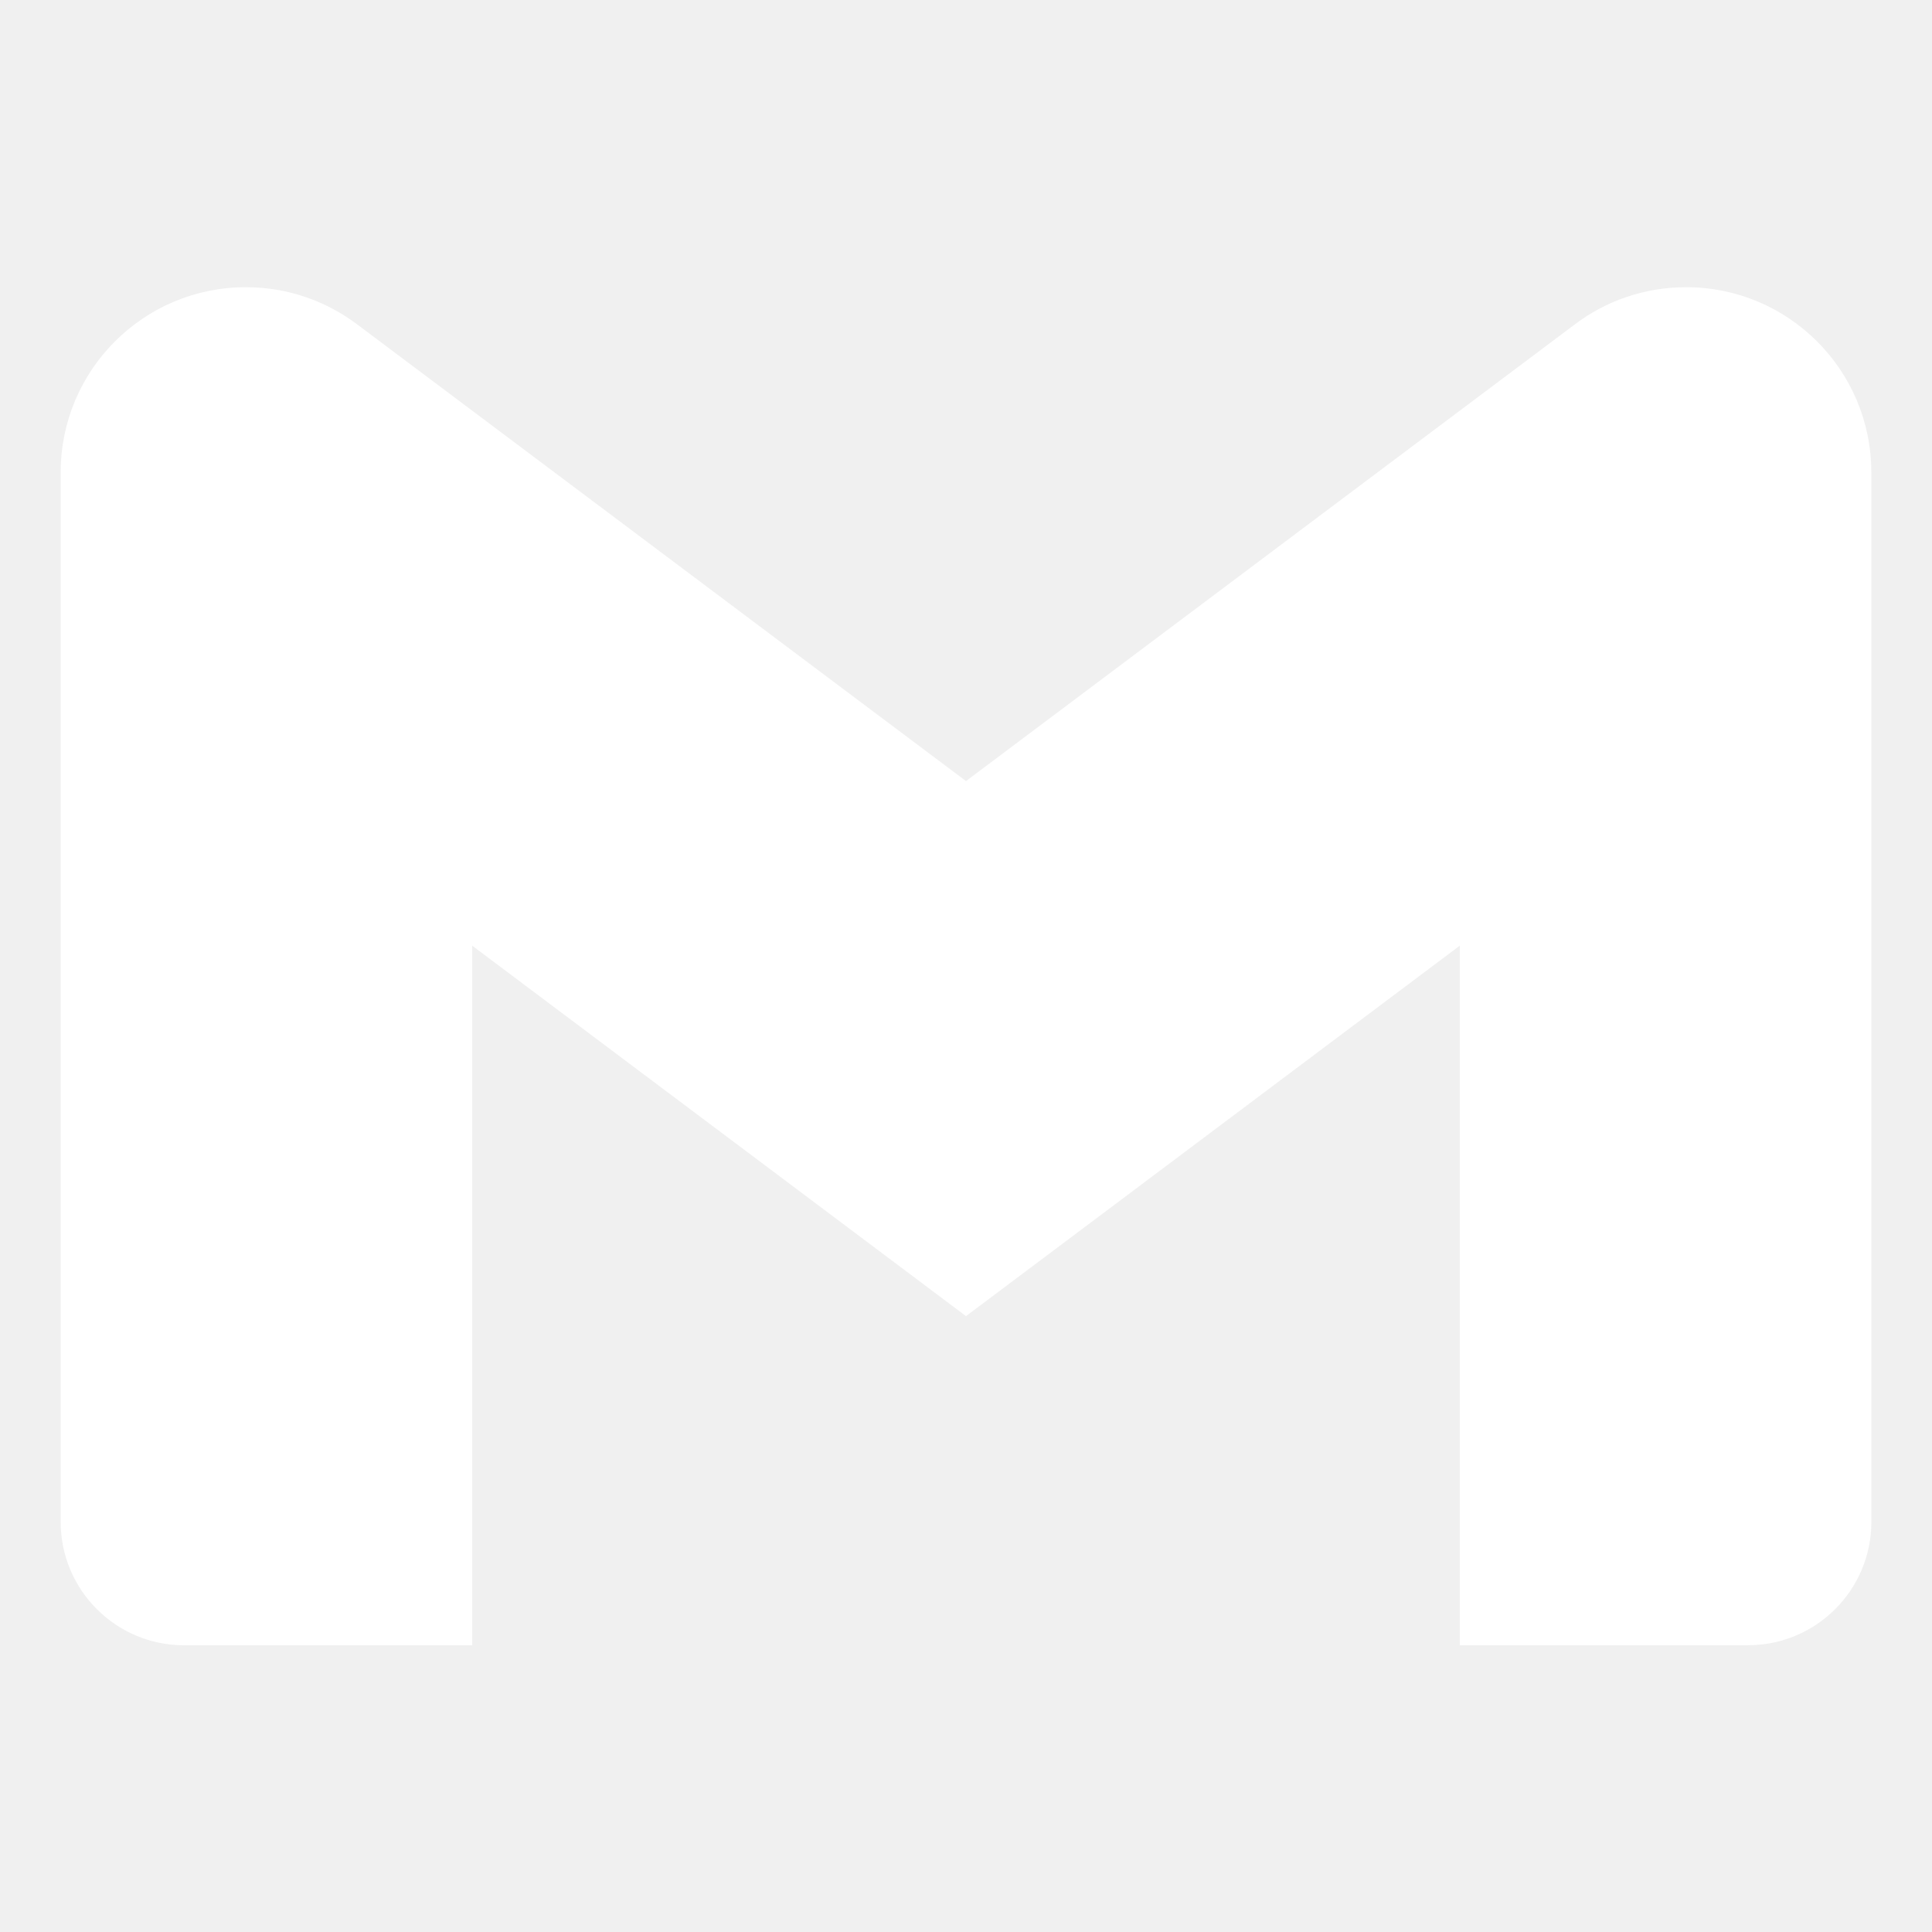
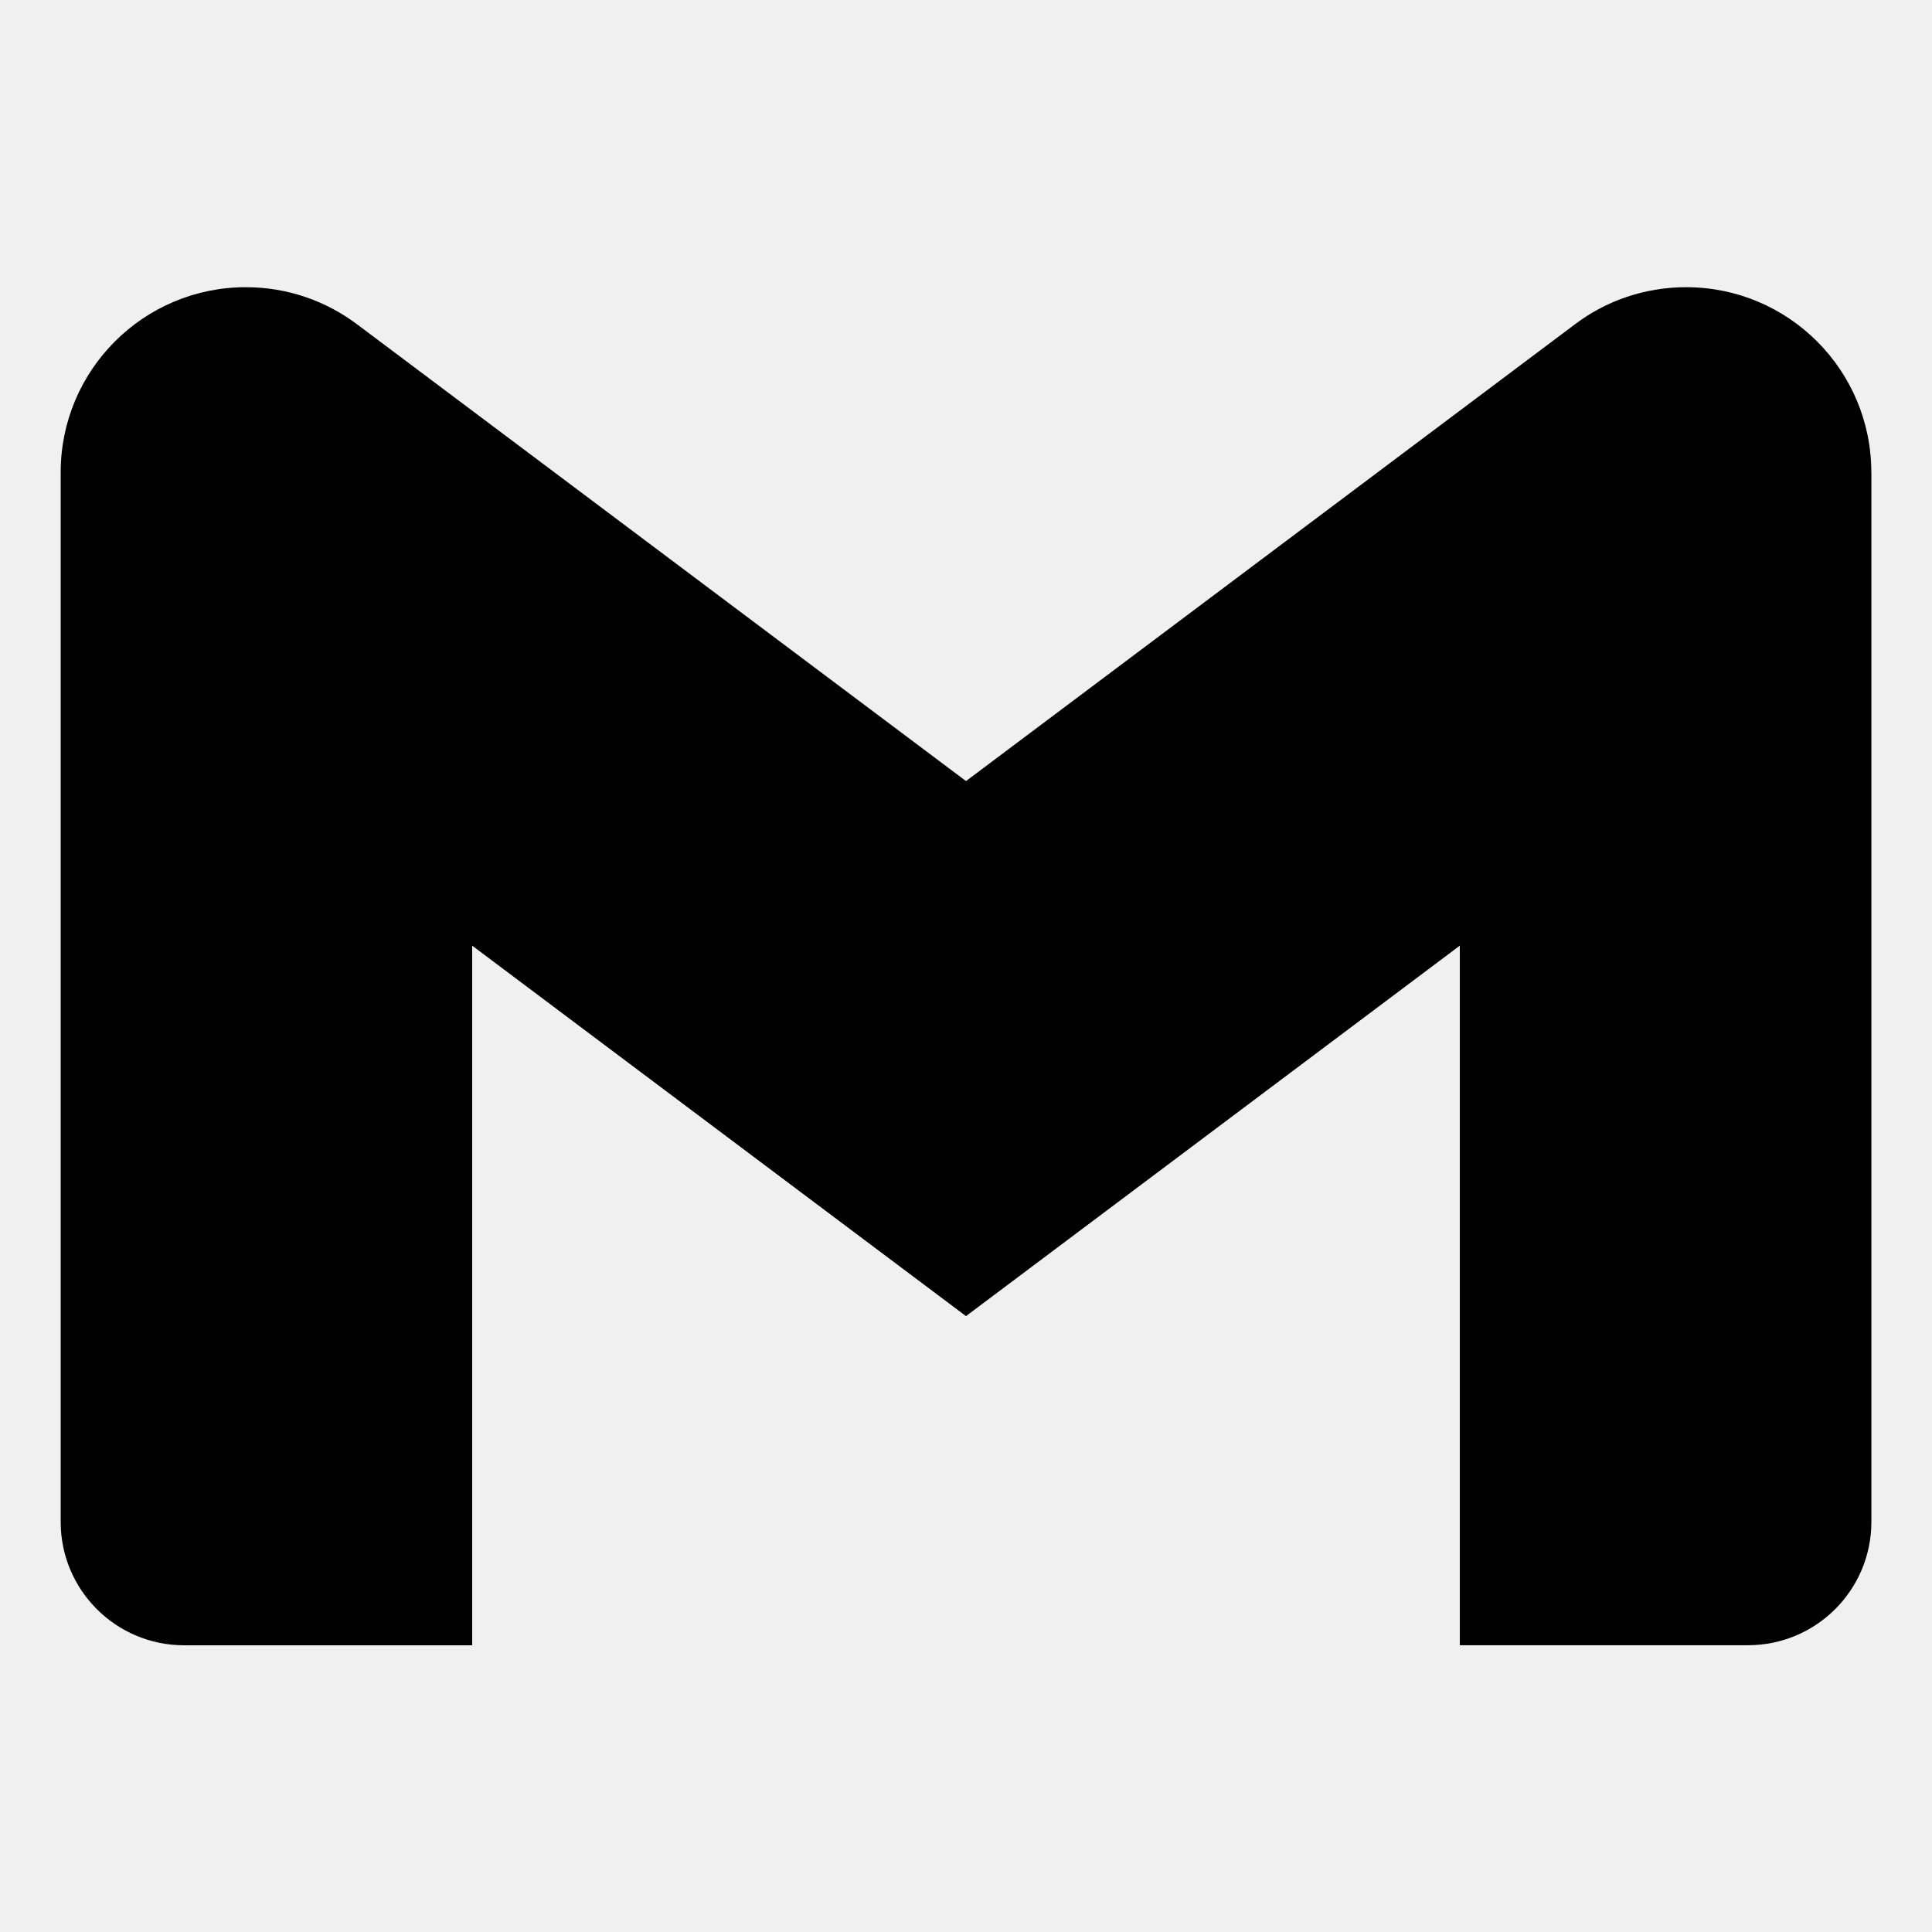
- <svg xmlns="http://www.w3.org/2000/svg" fill="#ffffff" width="800px" height="800px" viewBox="0 0 32 32" version="1.1">
-   <g id="SVGRepo_bgCarrier" stroke-width="0" />
-   <g id="SVGRepo_tracerCarrier" stroke-linecap="round" stroke-linejoin="round" />
-   <g id="SVGRepo_iconCarrier">
-     <path d="M30.996 7.824v17.381c0 0 0 0 0 0.001 0 1.129-0.915 2.044-2.044 2.044-0 0-0 0-0.001 0h-4.772v-11.587l-8.179 6.136-8.179-6.136v11.588h-4.772c0 0 0 0-0 0-1.129 0-2.044-0.915-2.044-2.044 0-0 0-0.001 0-0.001v0-17.381c0-0 0-0.001 0-0.001 0-1.694 1.373-3.067 3.067-3.067 0.694 0 1.334 0.231 1.848 0.619l-0.008-0.006 10.088 7.567 10.088-7.567c0.506-0.383 1.146-0.613 1.84-0.613 1.694 0 3.067 1.373 3.067 3.067v0z" />
-   </g>
+ <svg xmlns="http://www.w3.org/2000/svg" fill="#000000" width="800px" height="800px" viewBox="0 0 32 32" version="1.1">
+   <path d="M30.996 7.824v17.381c0 0 0 0 0 0.001 0 1.129-0.915 2.044-2.044 2.044-0 0-0 0-0.001 0h-4.772v-11.587l-8.179 6.136-8.179-6.136v11.588h-4.772c0 0 0 0-0 0-1.129 0-2.044-0.915-2.044-2.044 0-0 0-0.001 0-0.001v0-17.381c0-0 0-0.001 0-0.001 0-1.694 1.373-3.067 3.067-3.067 0.694 0 1.334 0.231 1.848 0.619l-0.008-0.006 10.088 7.567 10.088-7.567c0.506-0.383 1.146-0.613 1.84-0.613 1.694 0 3.067 1.373 3.067 3.067v0z" />
</svg>
